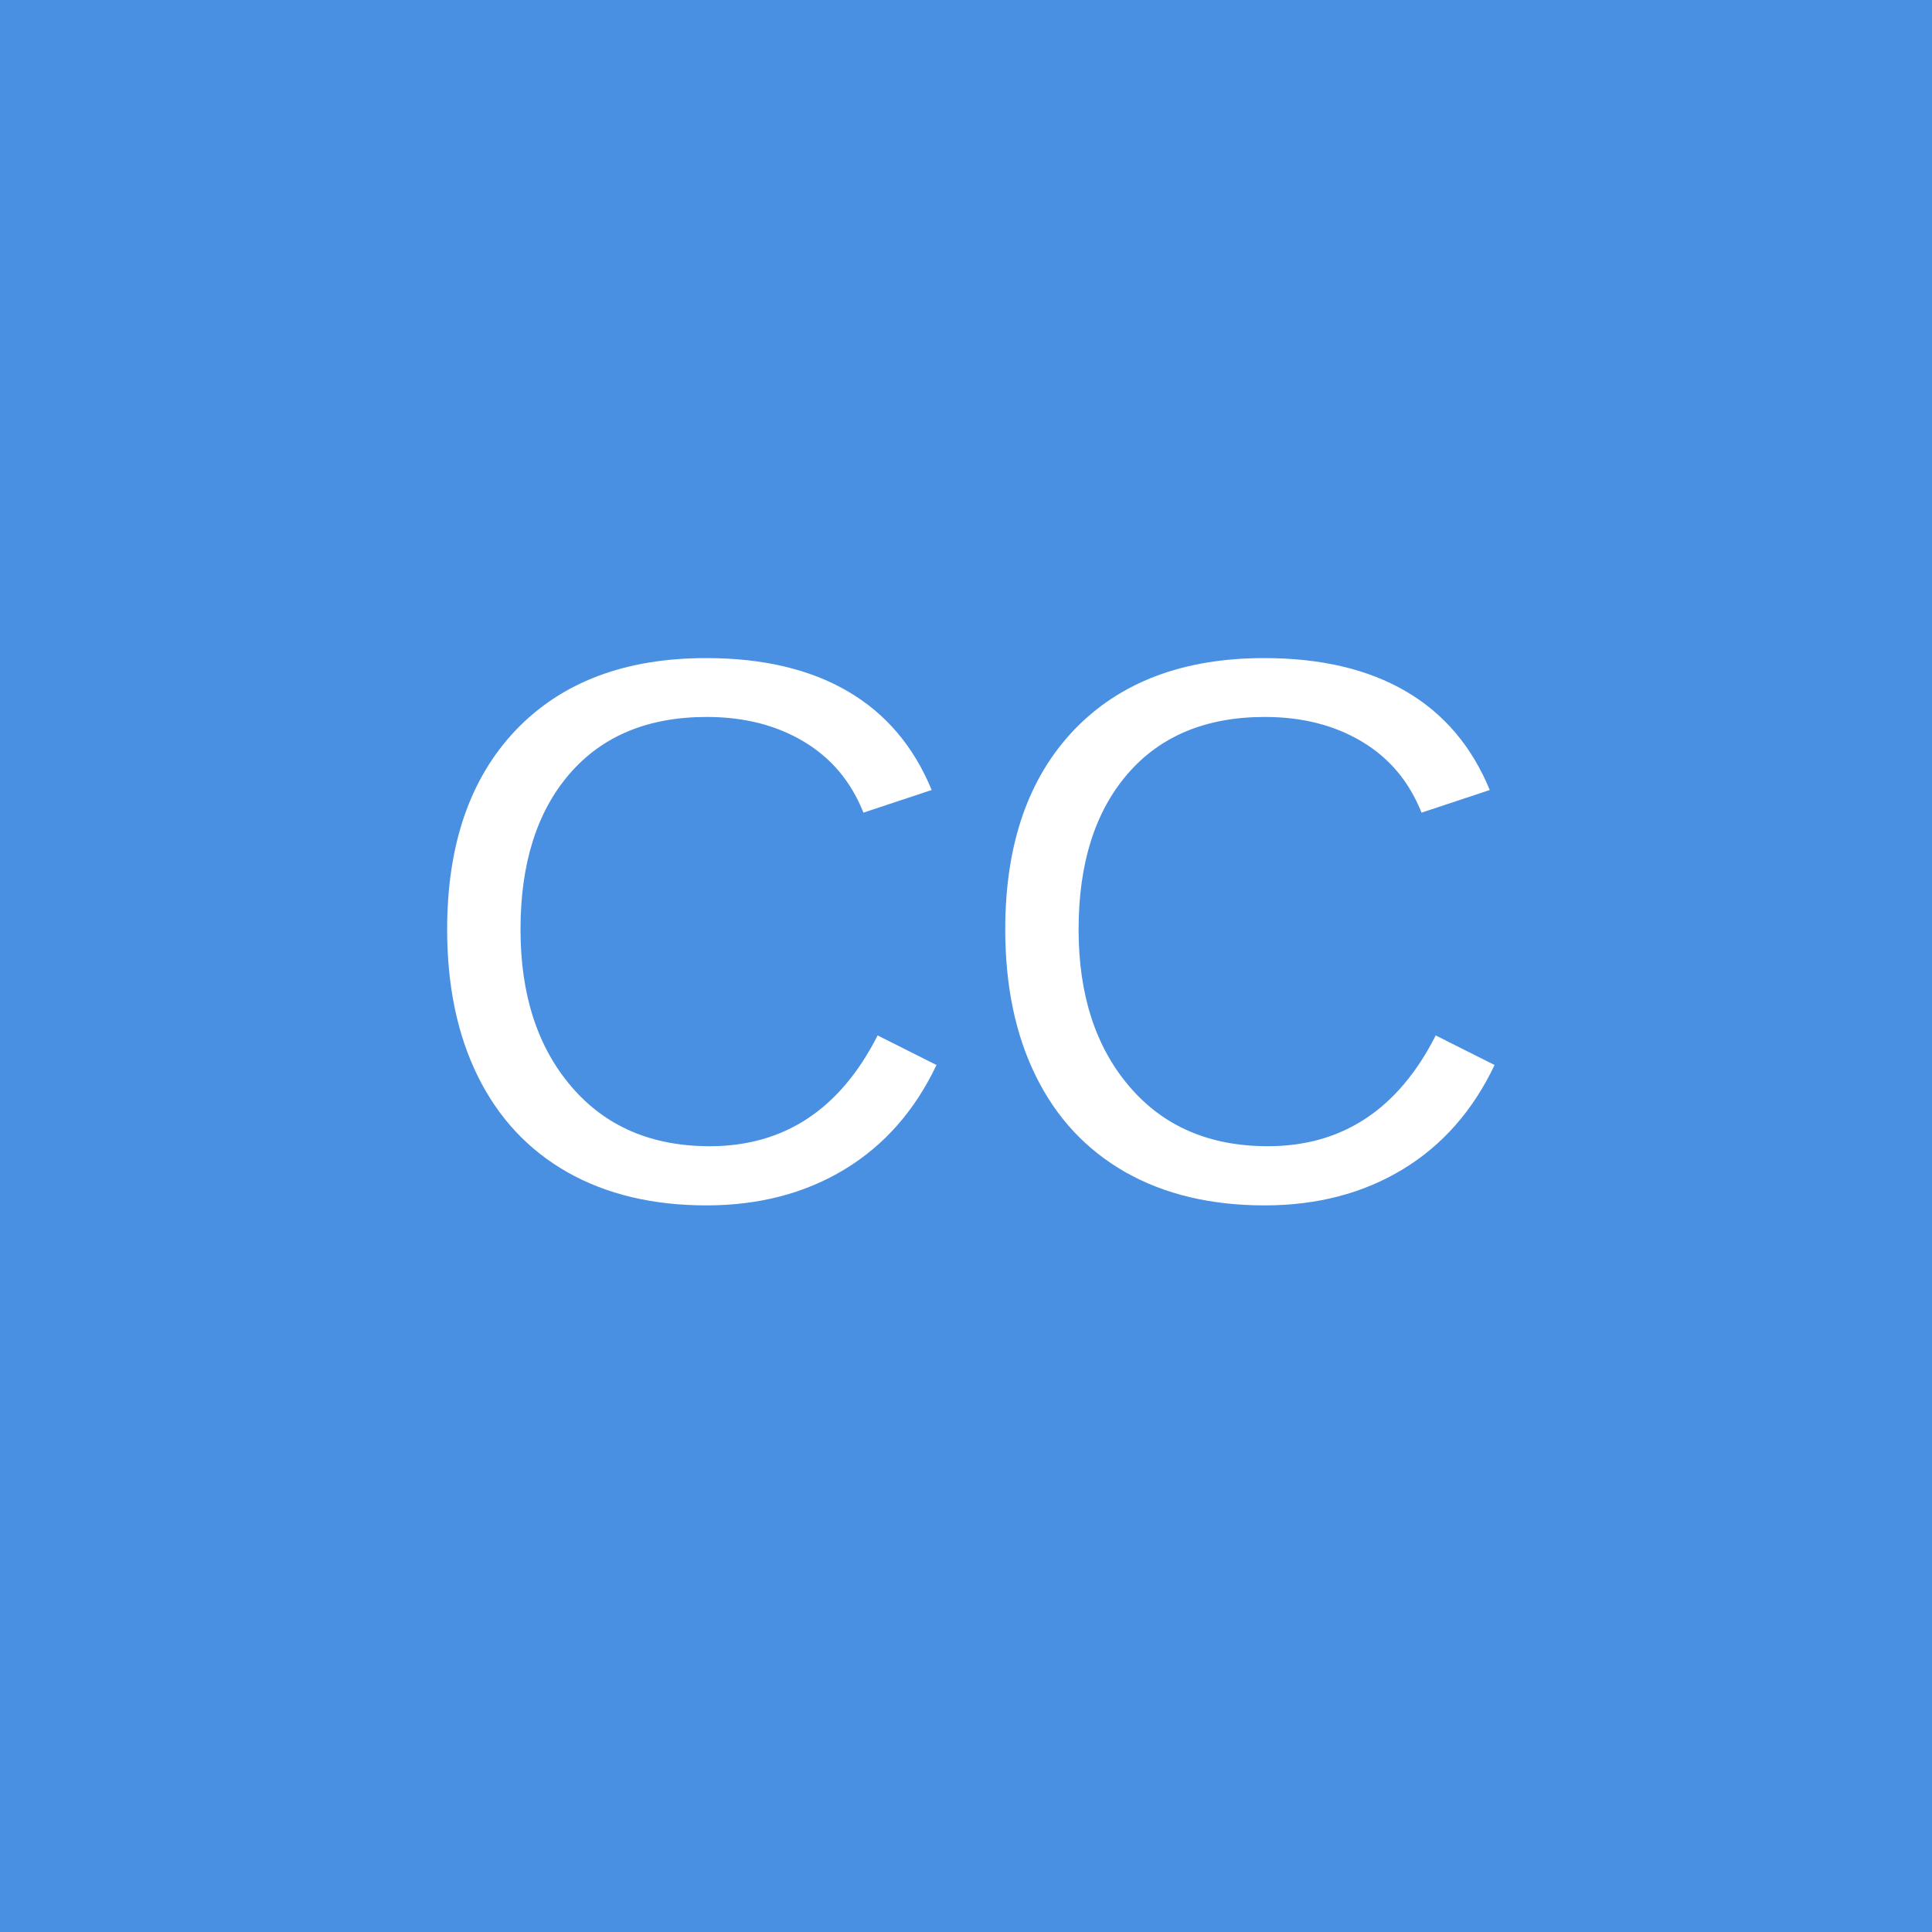
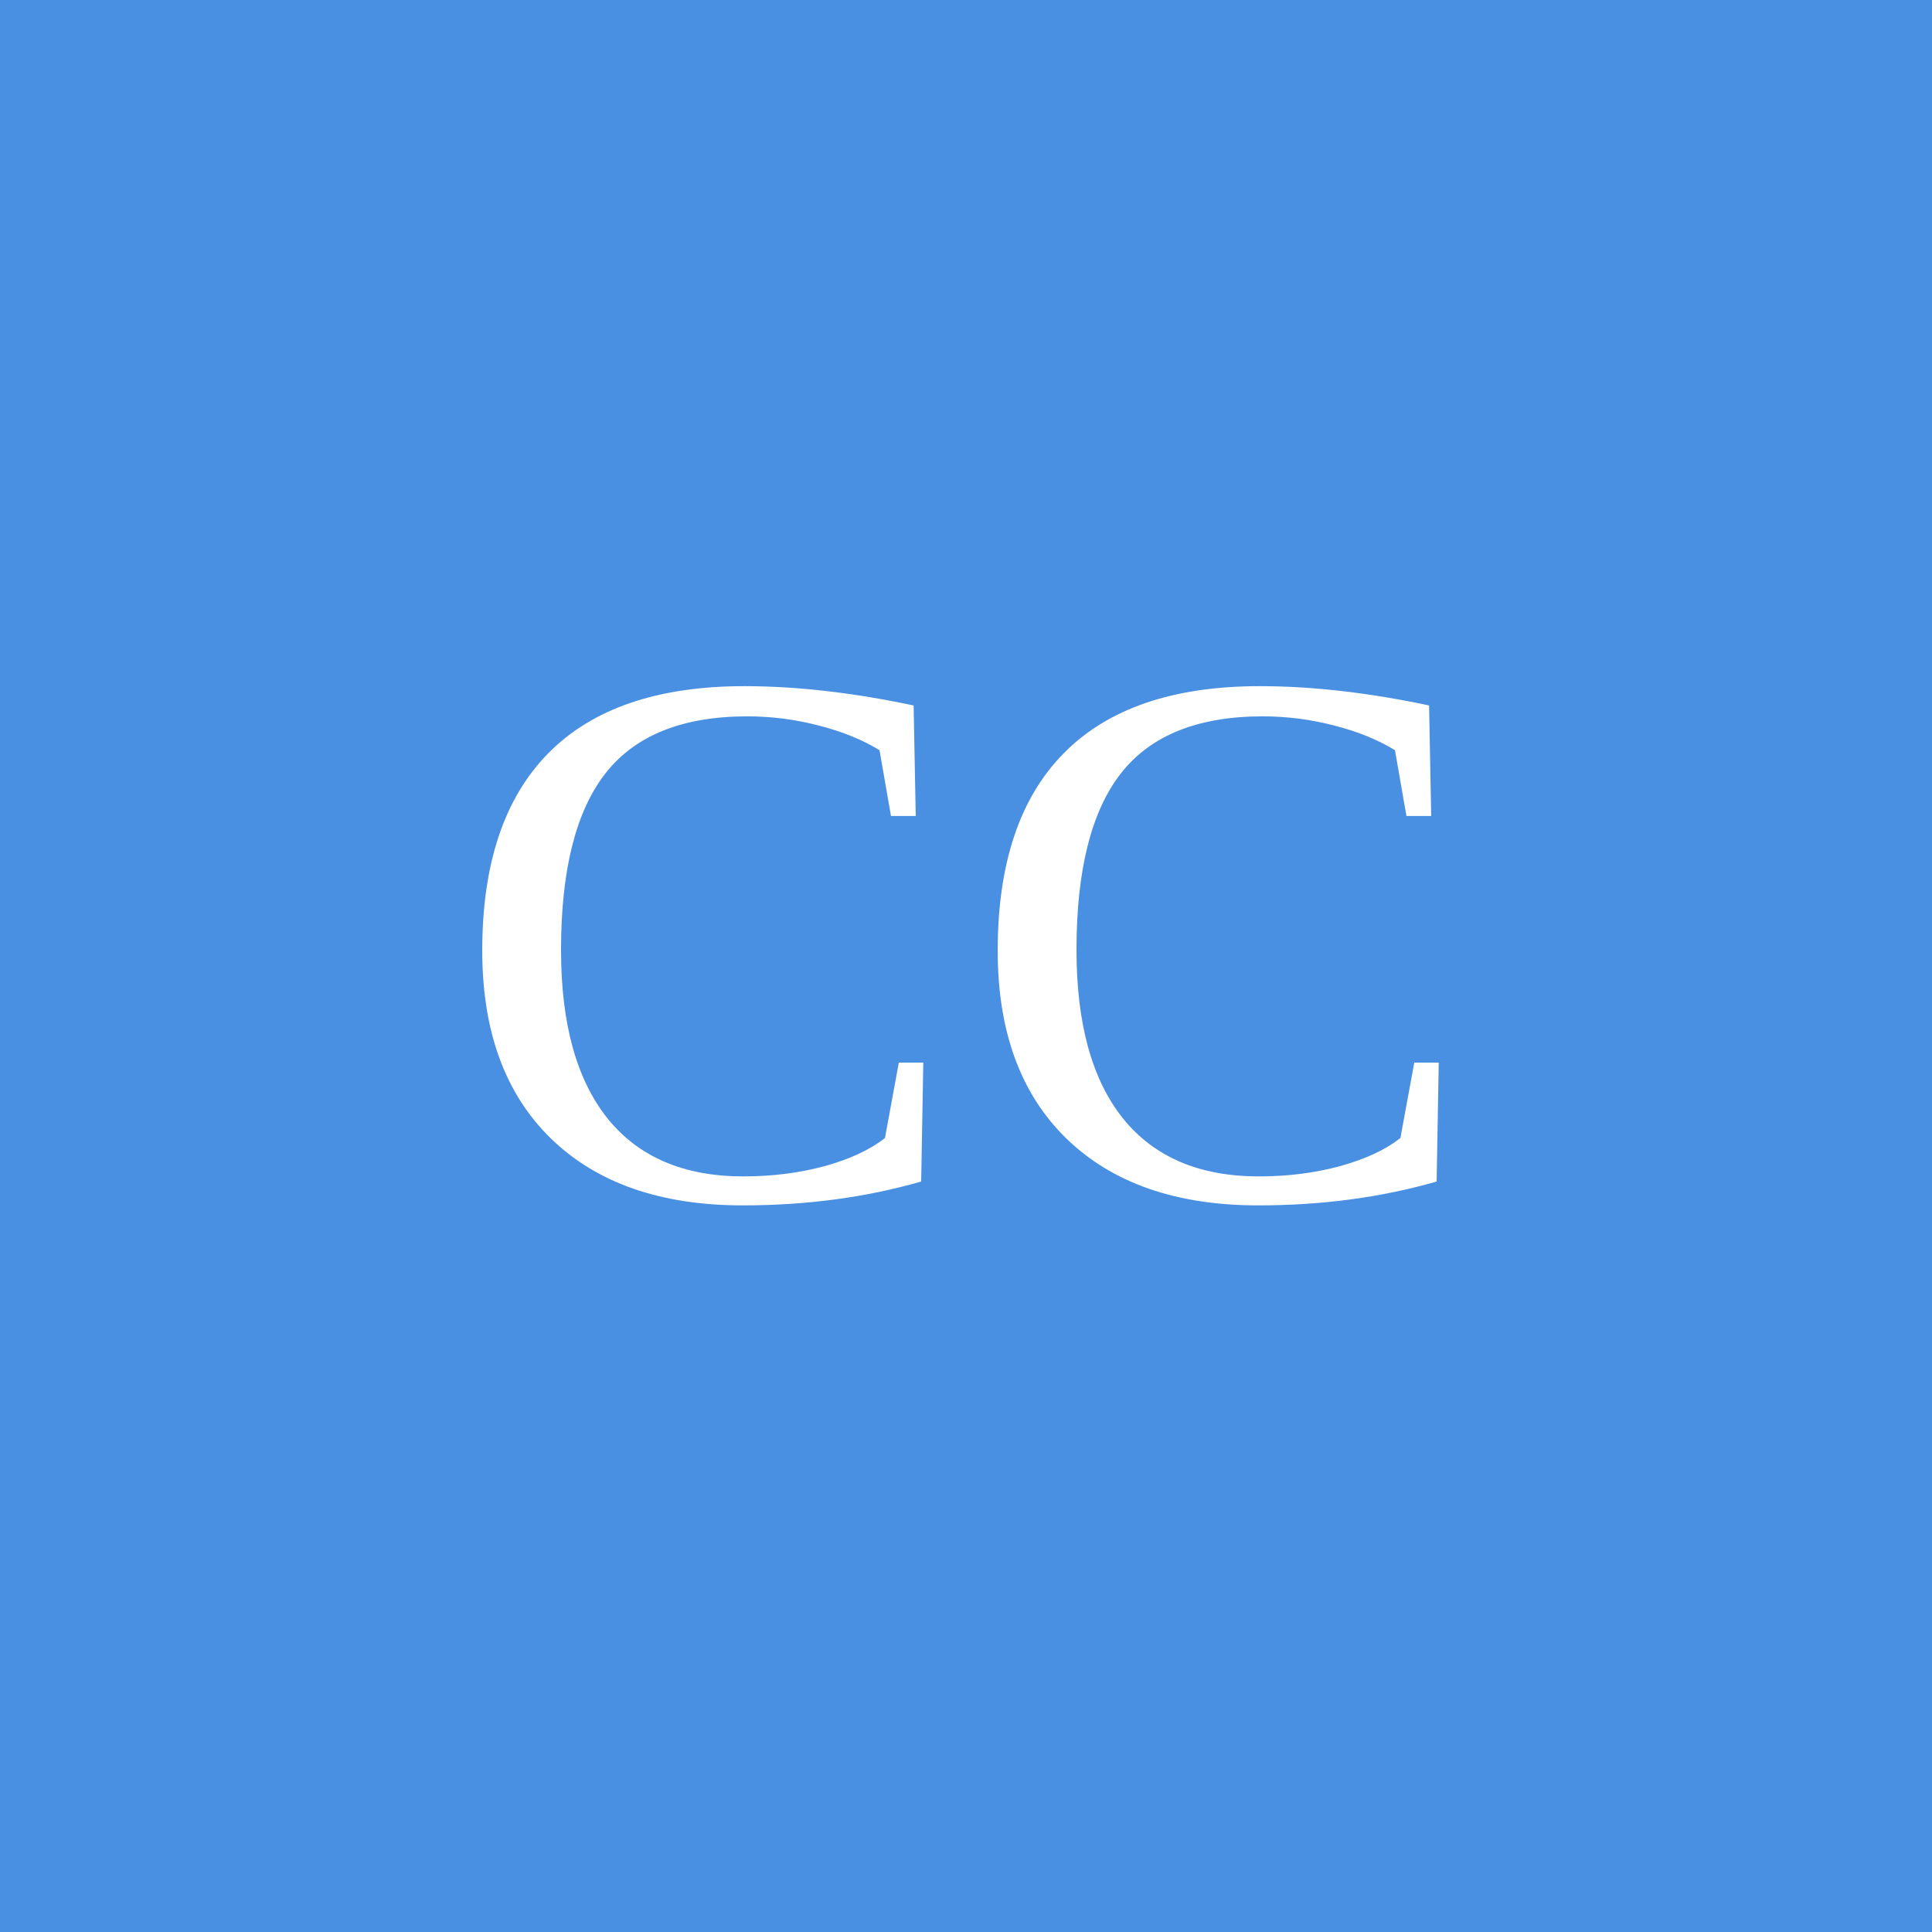
<svg xmlns="http://www.w3.org/2000/svg" width="100" height="100" viewBox="0 0 100 100">
  <rect width="100" height="100" fill="#4A90E2" />
-   <text x="50" y="50" font-family="Arial" font-size="40" fill="white" text-anchor="middle" dy=".3em">CC</text>
+   <text x="50" y="50" font-size="40" fill="white" text-anchor="middle" dy=".3em">CC</text>
</svg>
